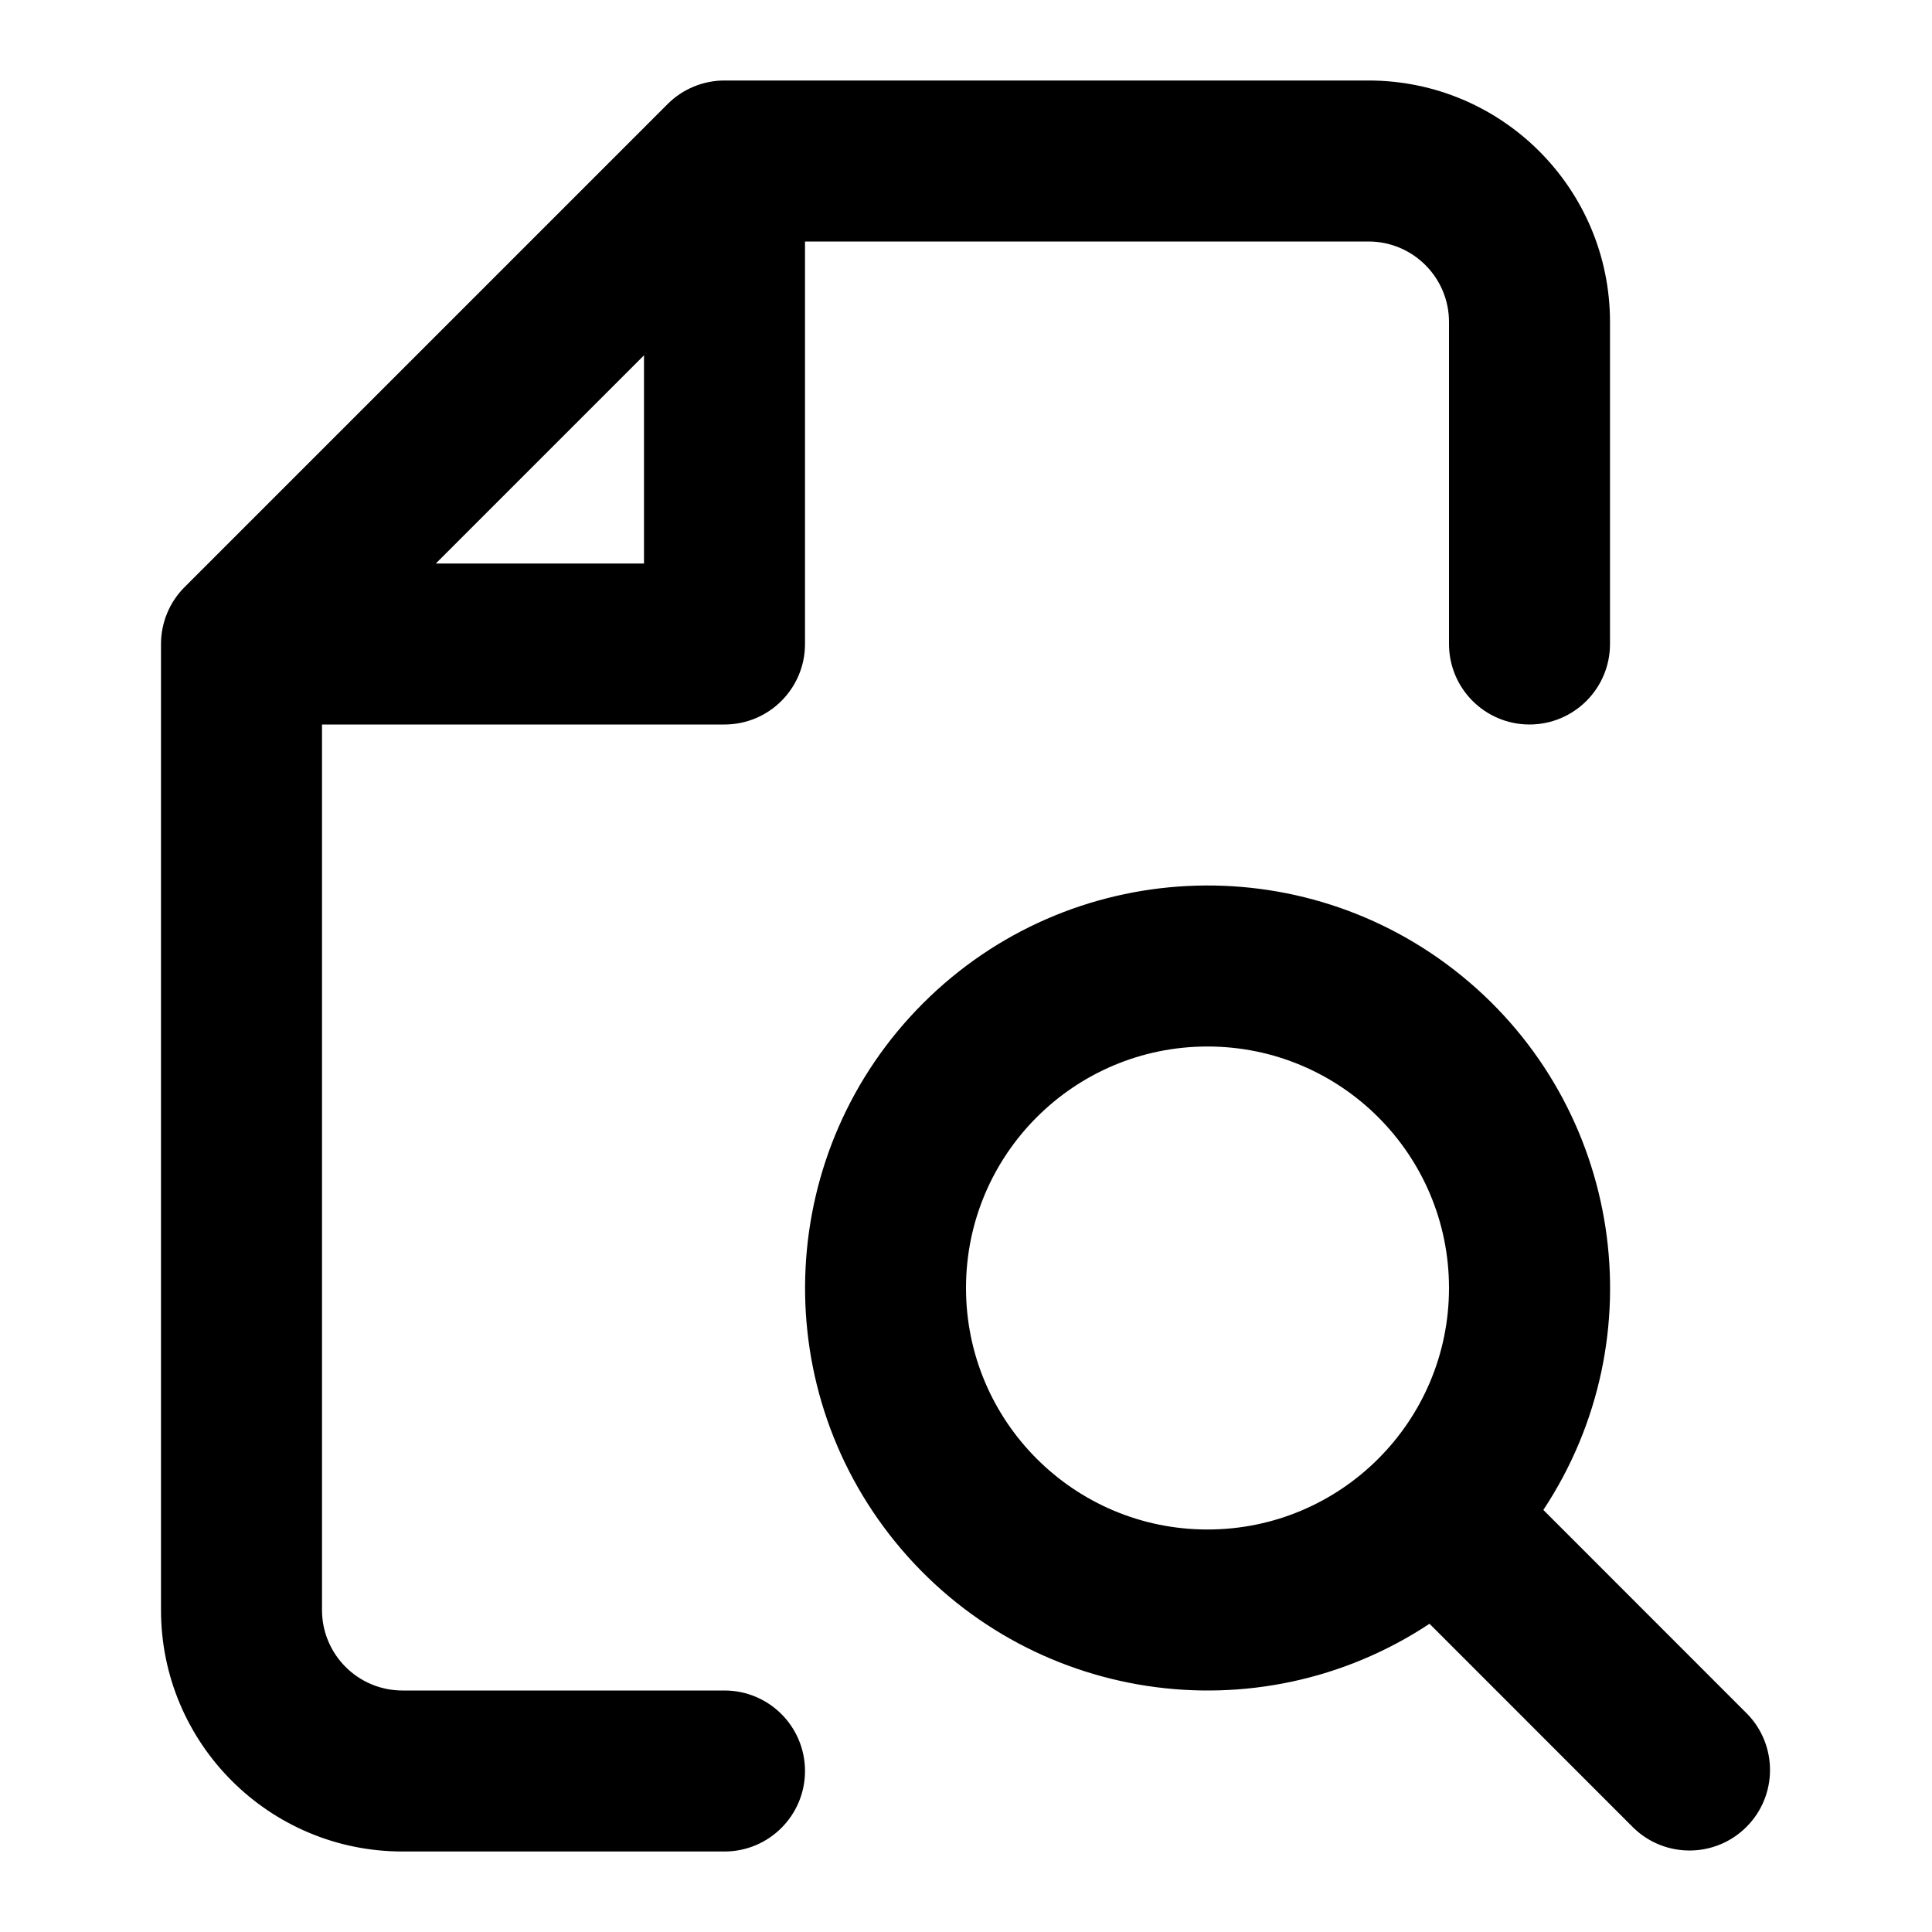
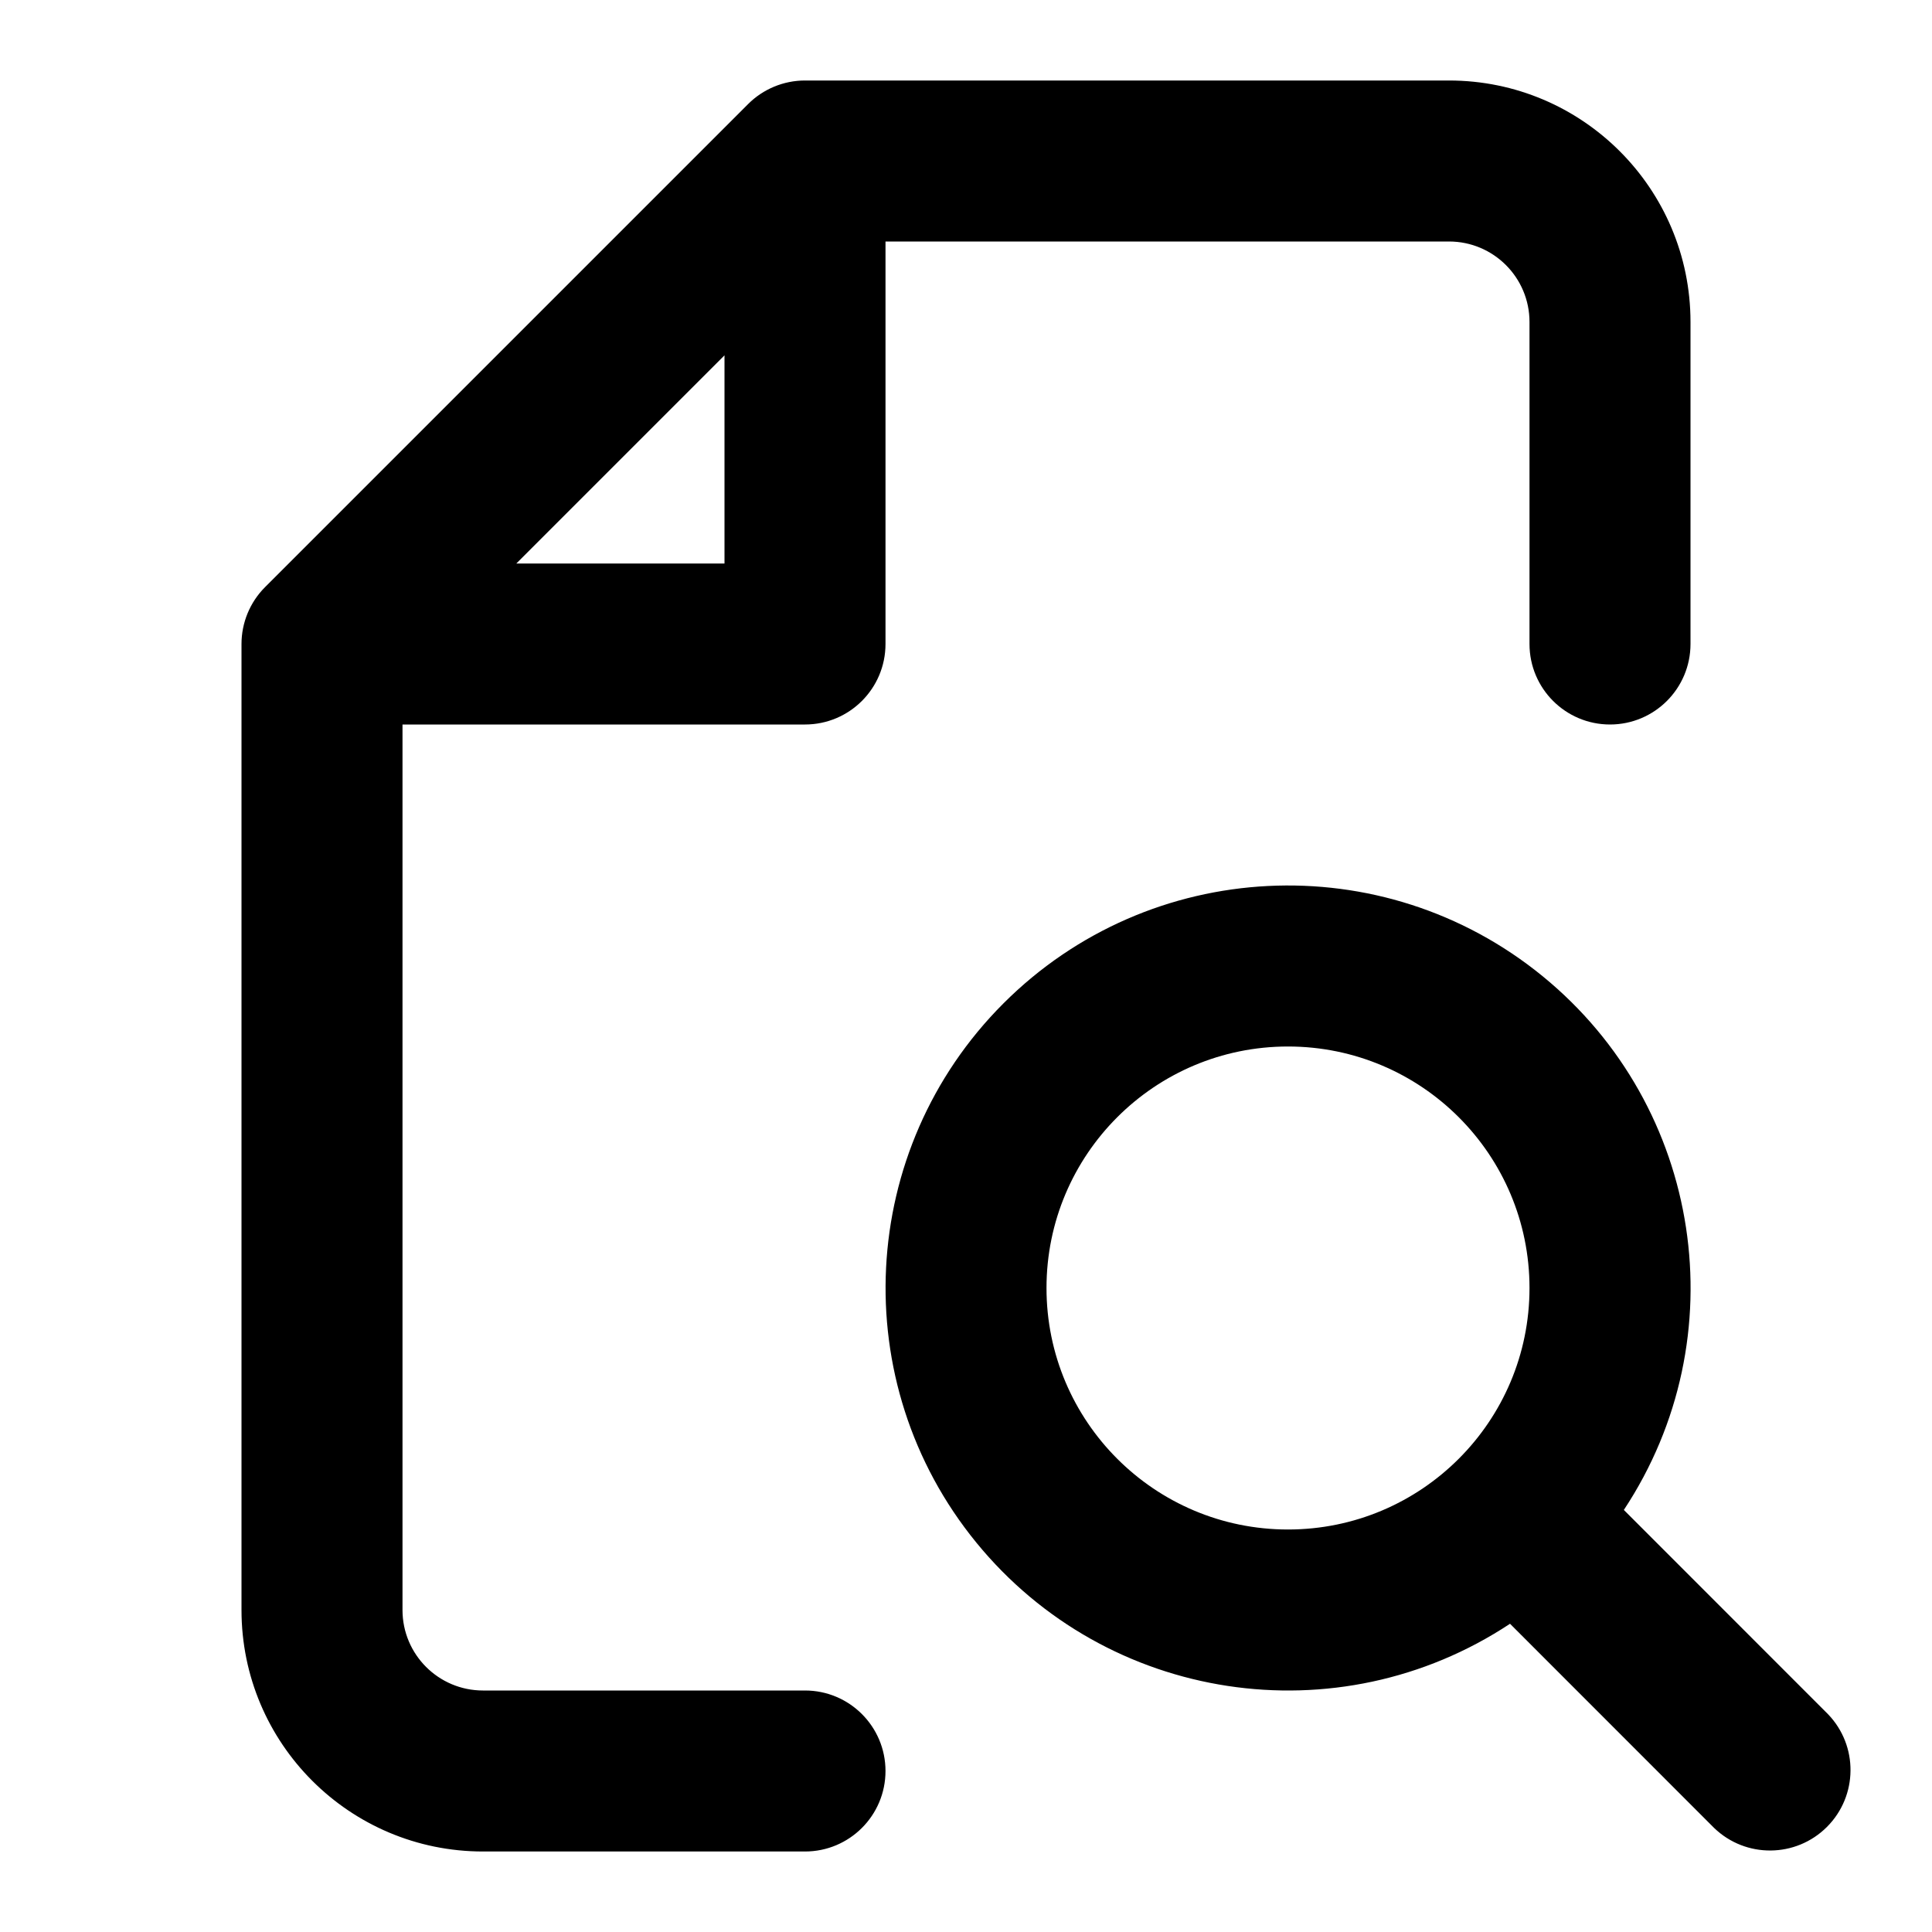
<svg xmlns="http://www.w3.org/2000/svg" width="24" height="24" fill="none">
-   <path fill-rule="evenodd" clip-rule="evenodd" d="M8.293 1.293A1 1 0 0 1 9 1h8a3 3 0 0 1 3 3v4a1 1 0 1 1-2 0V4a1 1 0 0 0-1-1h-7v5a1 1 0 0 1-1 1H4v11a1 1 0 0 0 1 1h4a1 1 0 1 1 0 2H5a3 3 0 0 1-3-3V8a1 1 0 0 1 .293-.707l6-6zM5.414 7H8V4.414L5.414 7zm13.758 11.757a5 5 0 1 0-1.414 1.414l2.535 2.536a1 1 0 0 0 1.414-1.414l-2.535-2.536zM12 16a3 3 0 1 1 6 0 3 3 0 0 1-6 0z" fill="#000" />
+   <path fill-rule="evenodd" clip-rule="evenodd" d="M9.293 1.293A1 1 0 0 1 10 1h8a3 3 0 0 1 3 3v4a1 1 0 1 1-2 0V4a1 1 0 0 0-1-1h-7v5a1 1 0 0 1-1 1H5v11a1 1 0 0 0 1 1h4a1 1 0 1 1 0 2H6a3 3 0 0 1-3-3V8a1 1 0 0 1 .293-.707l6-6zM6.414 7H9V4.414L6.414 7zm13.758 11.757a5 5 0 1 0-1.414 1.414l2.535 2.536a1 1 0 0 0 1.414-1.414l-2.535-2.536zM13 16a3 3 0 1 1 6 0 3 3 0 0 1-6 0z" fill="#000" />
</svg>
